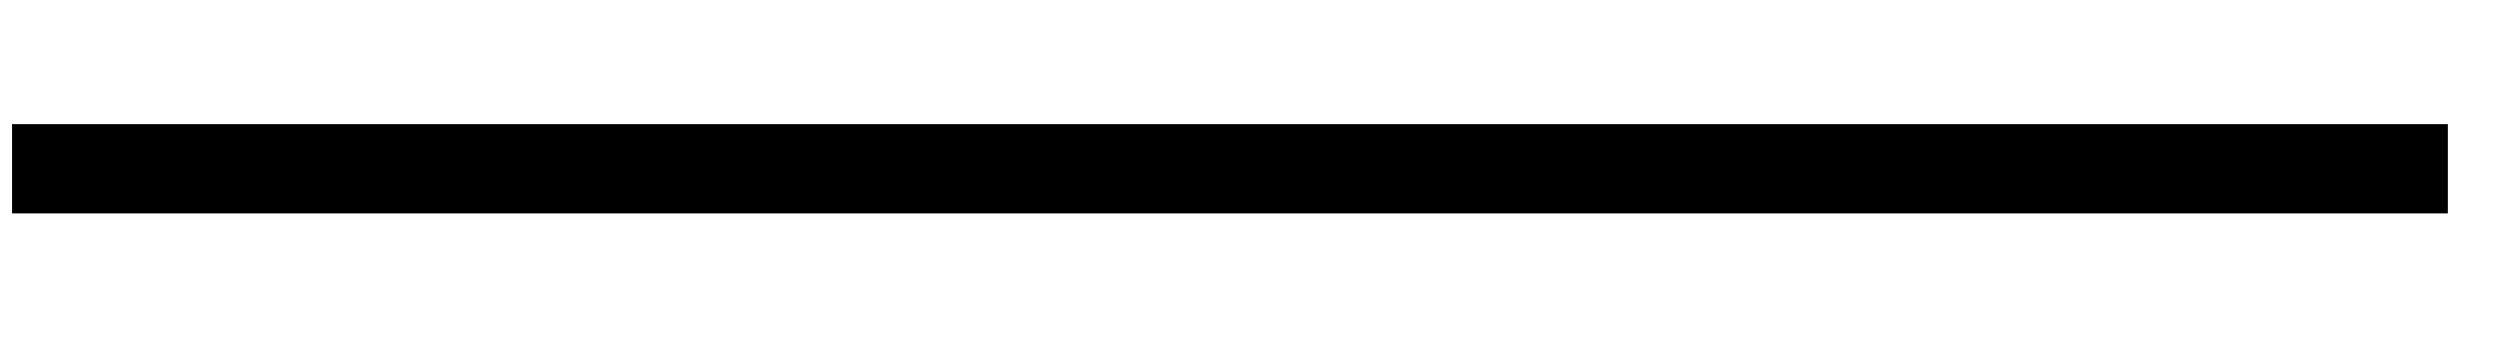
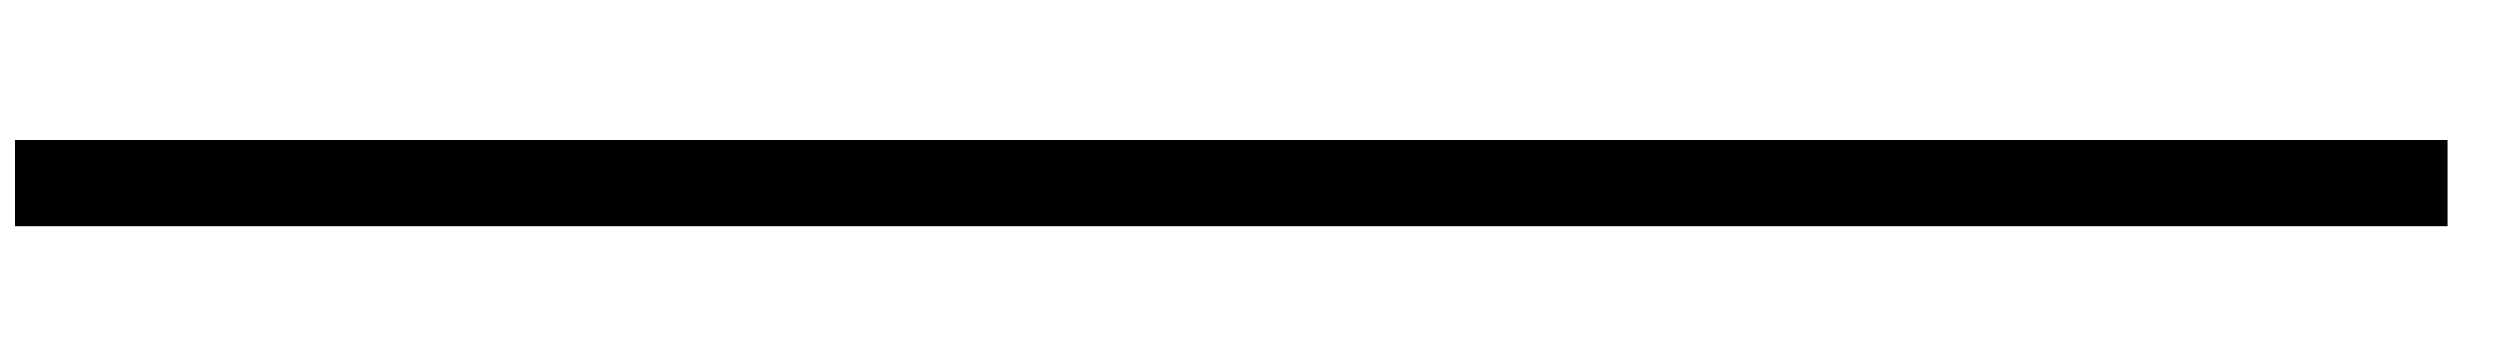
- <svg xmlns="http://www.w3.org/2000/svg" version="1.1" width="56px" height="8px" viewBox="532 698  56 8">
-   <g transform="matrix(0.8980627 0.4398674 -0.4398674 0.8980627 365.8718 -174.7658 )">
-     <path d="M 584 690  L 535 714  " stroke-width="2" stroke="#000000" fill="none" />
+ <svg xmlns="http://www.w3.org/2000/svg" version="1.1" width="58px" height="8px" viewBox="530 624  58 8">
+   <g transform="matrix(-0.8682431 0.4961389 -0.4961389 -0.8682431 1355.923 895.915 )">
+     <path d="M 535 614  L 584 642  " stroke-width="2" stroke="#000000" fill="none" />
  </g>
</svg>
